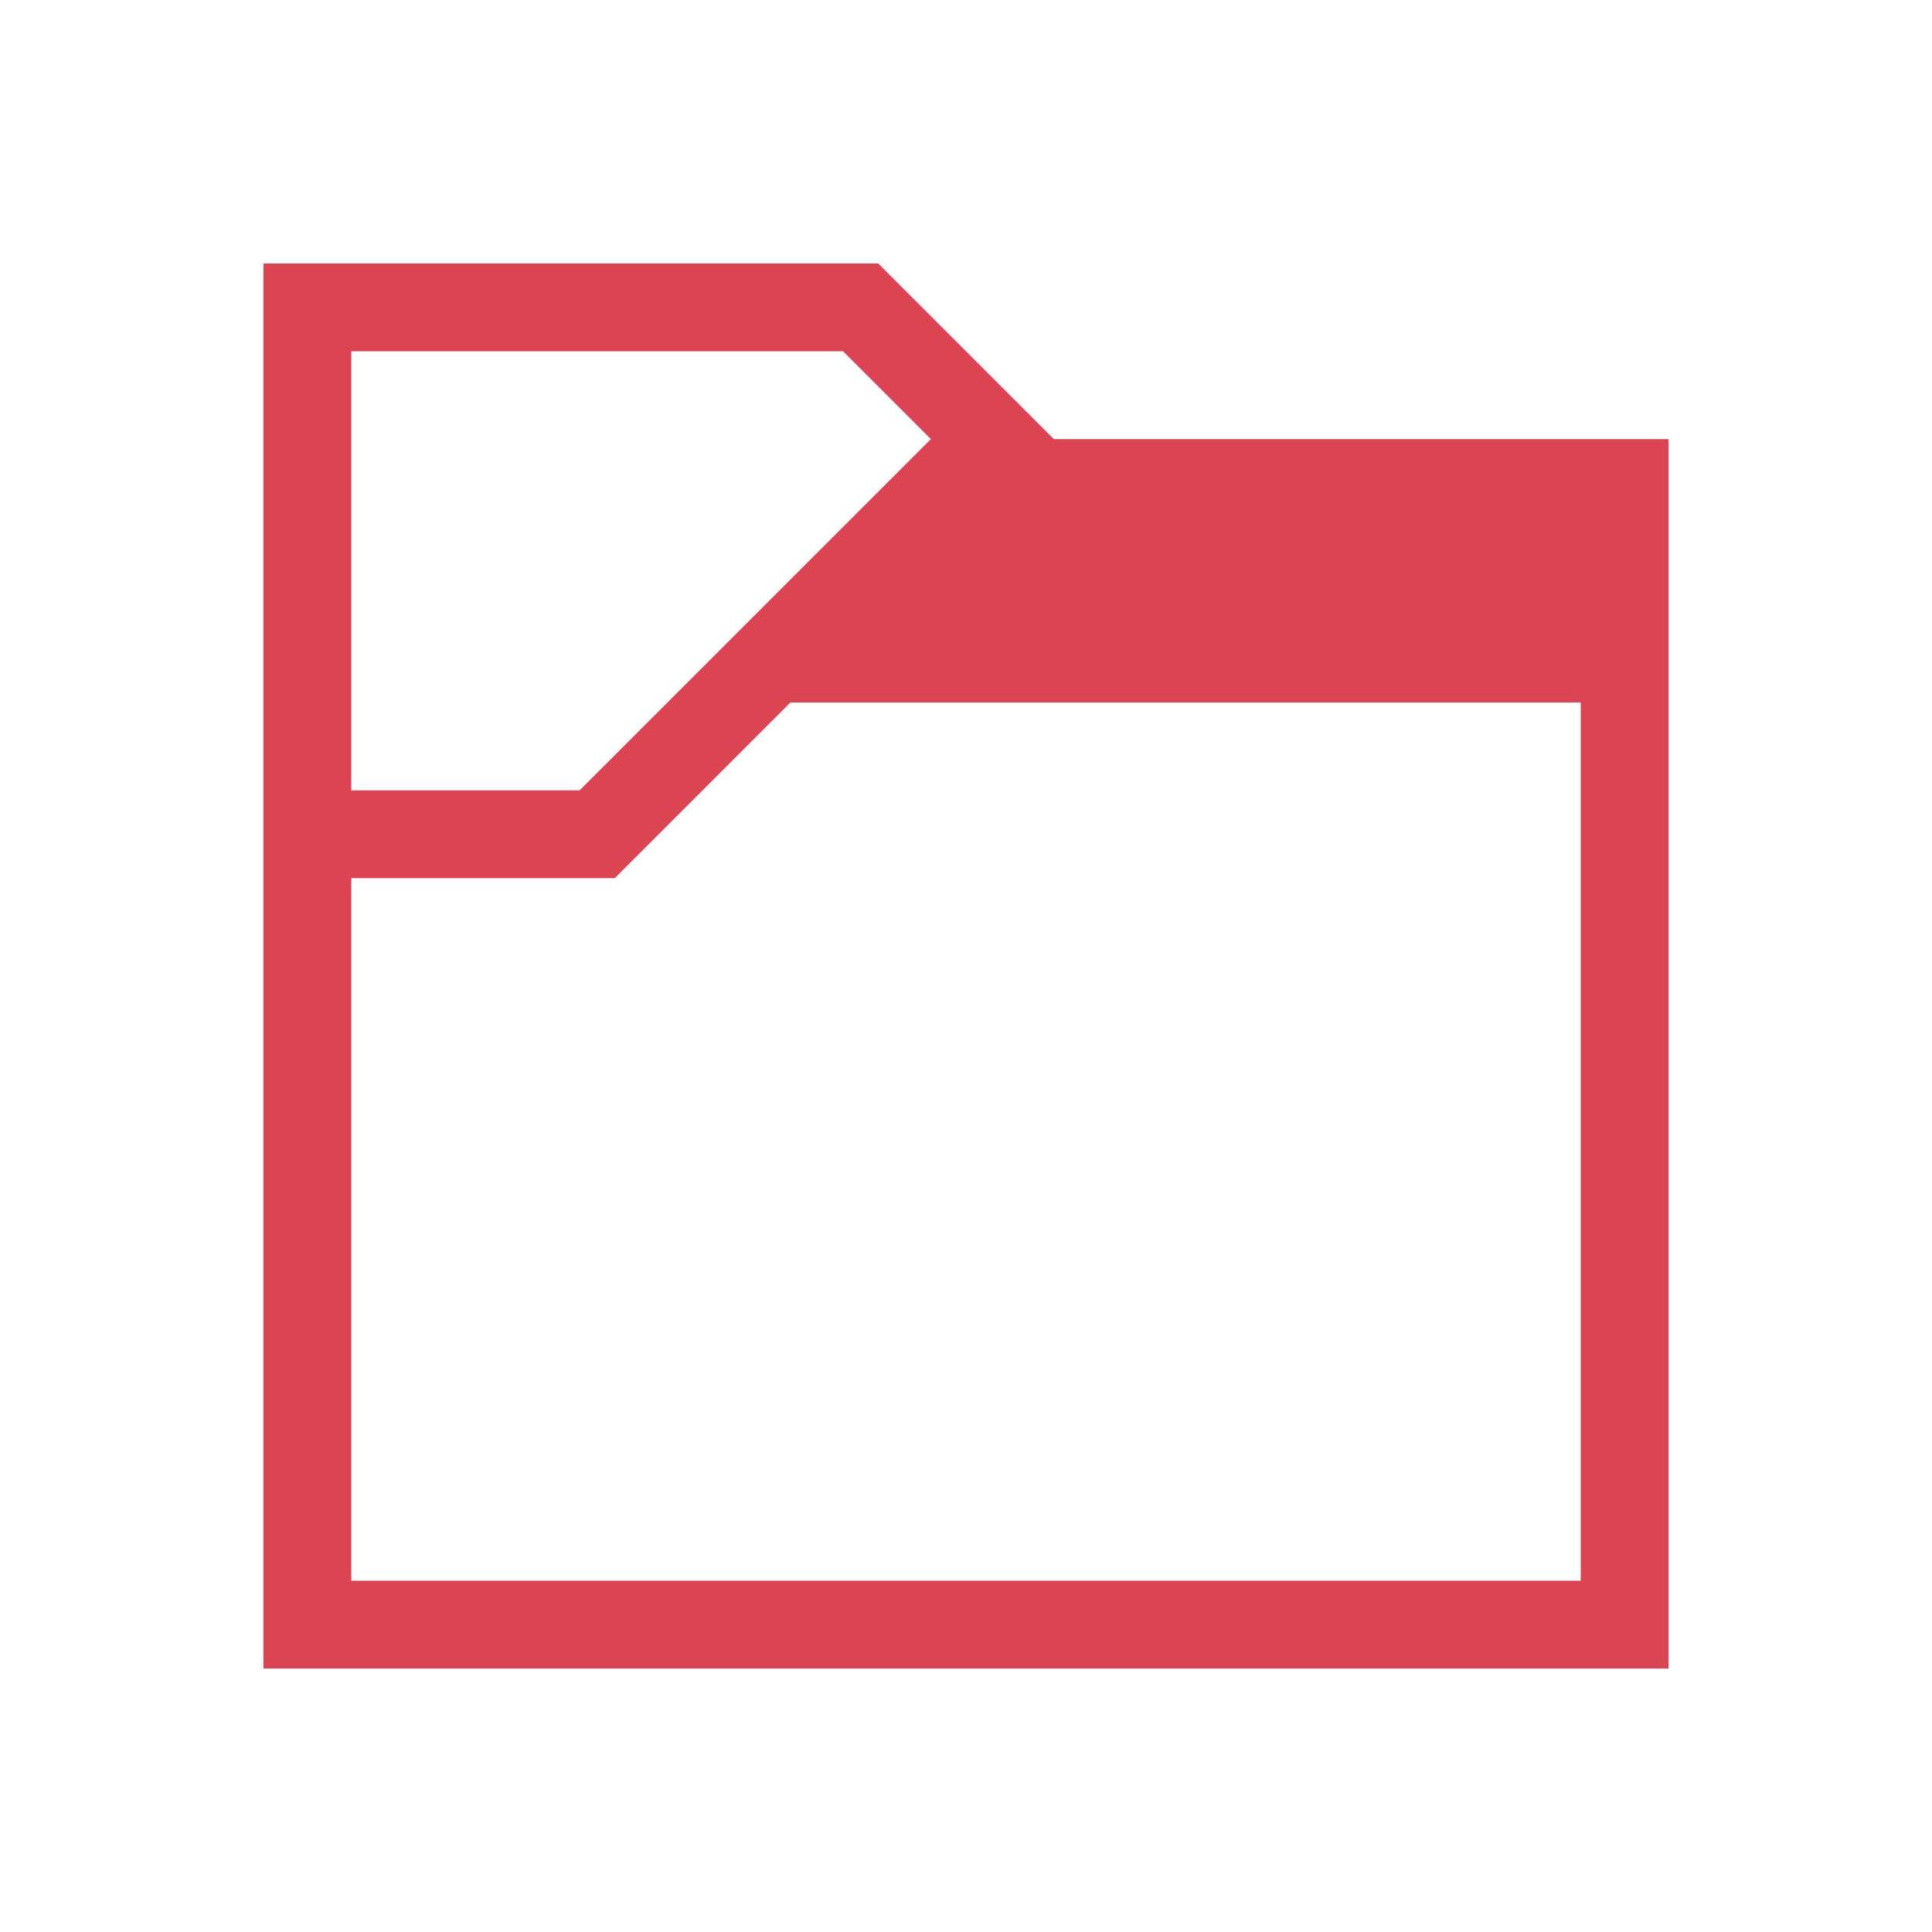
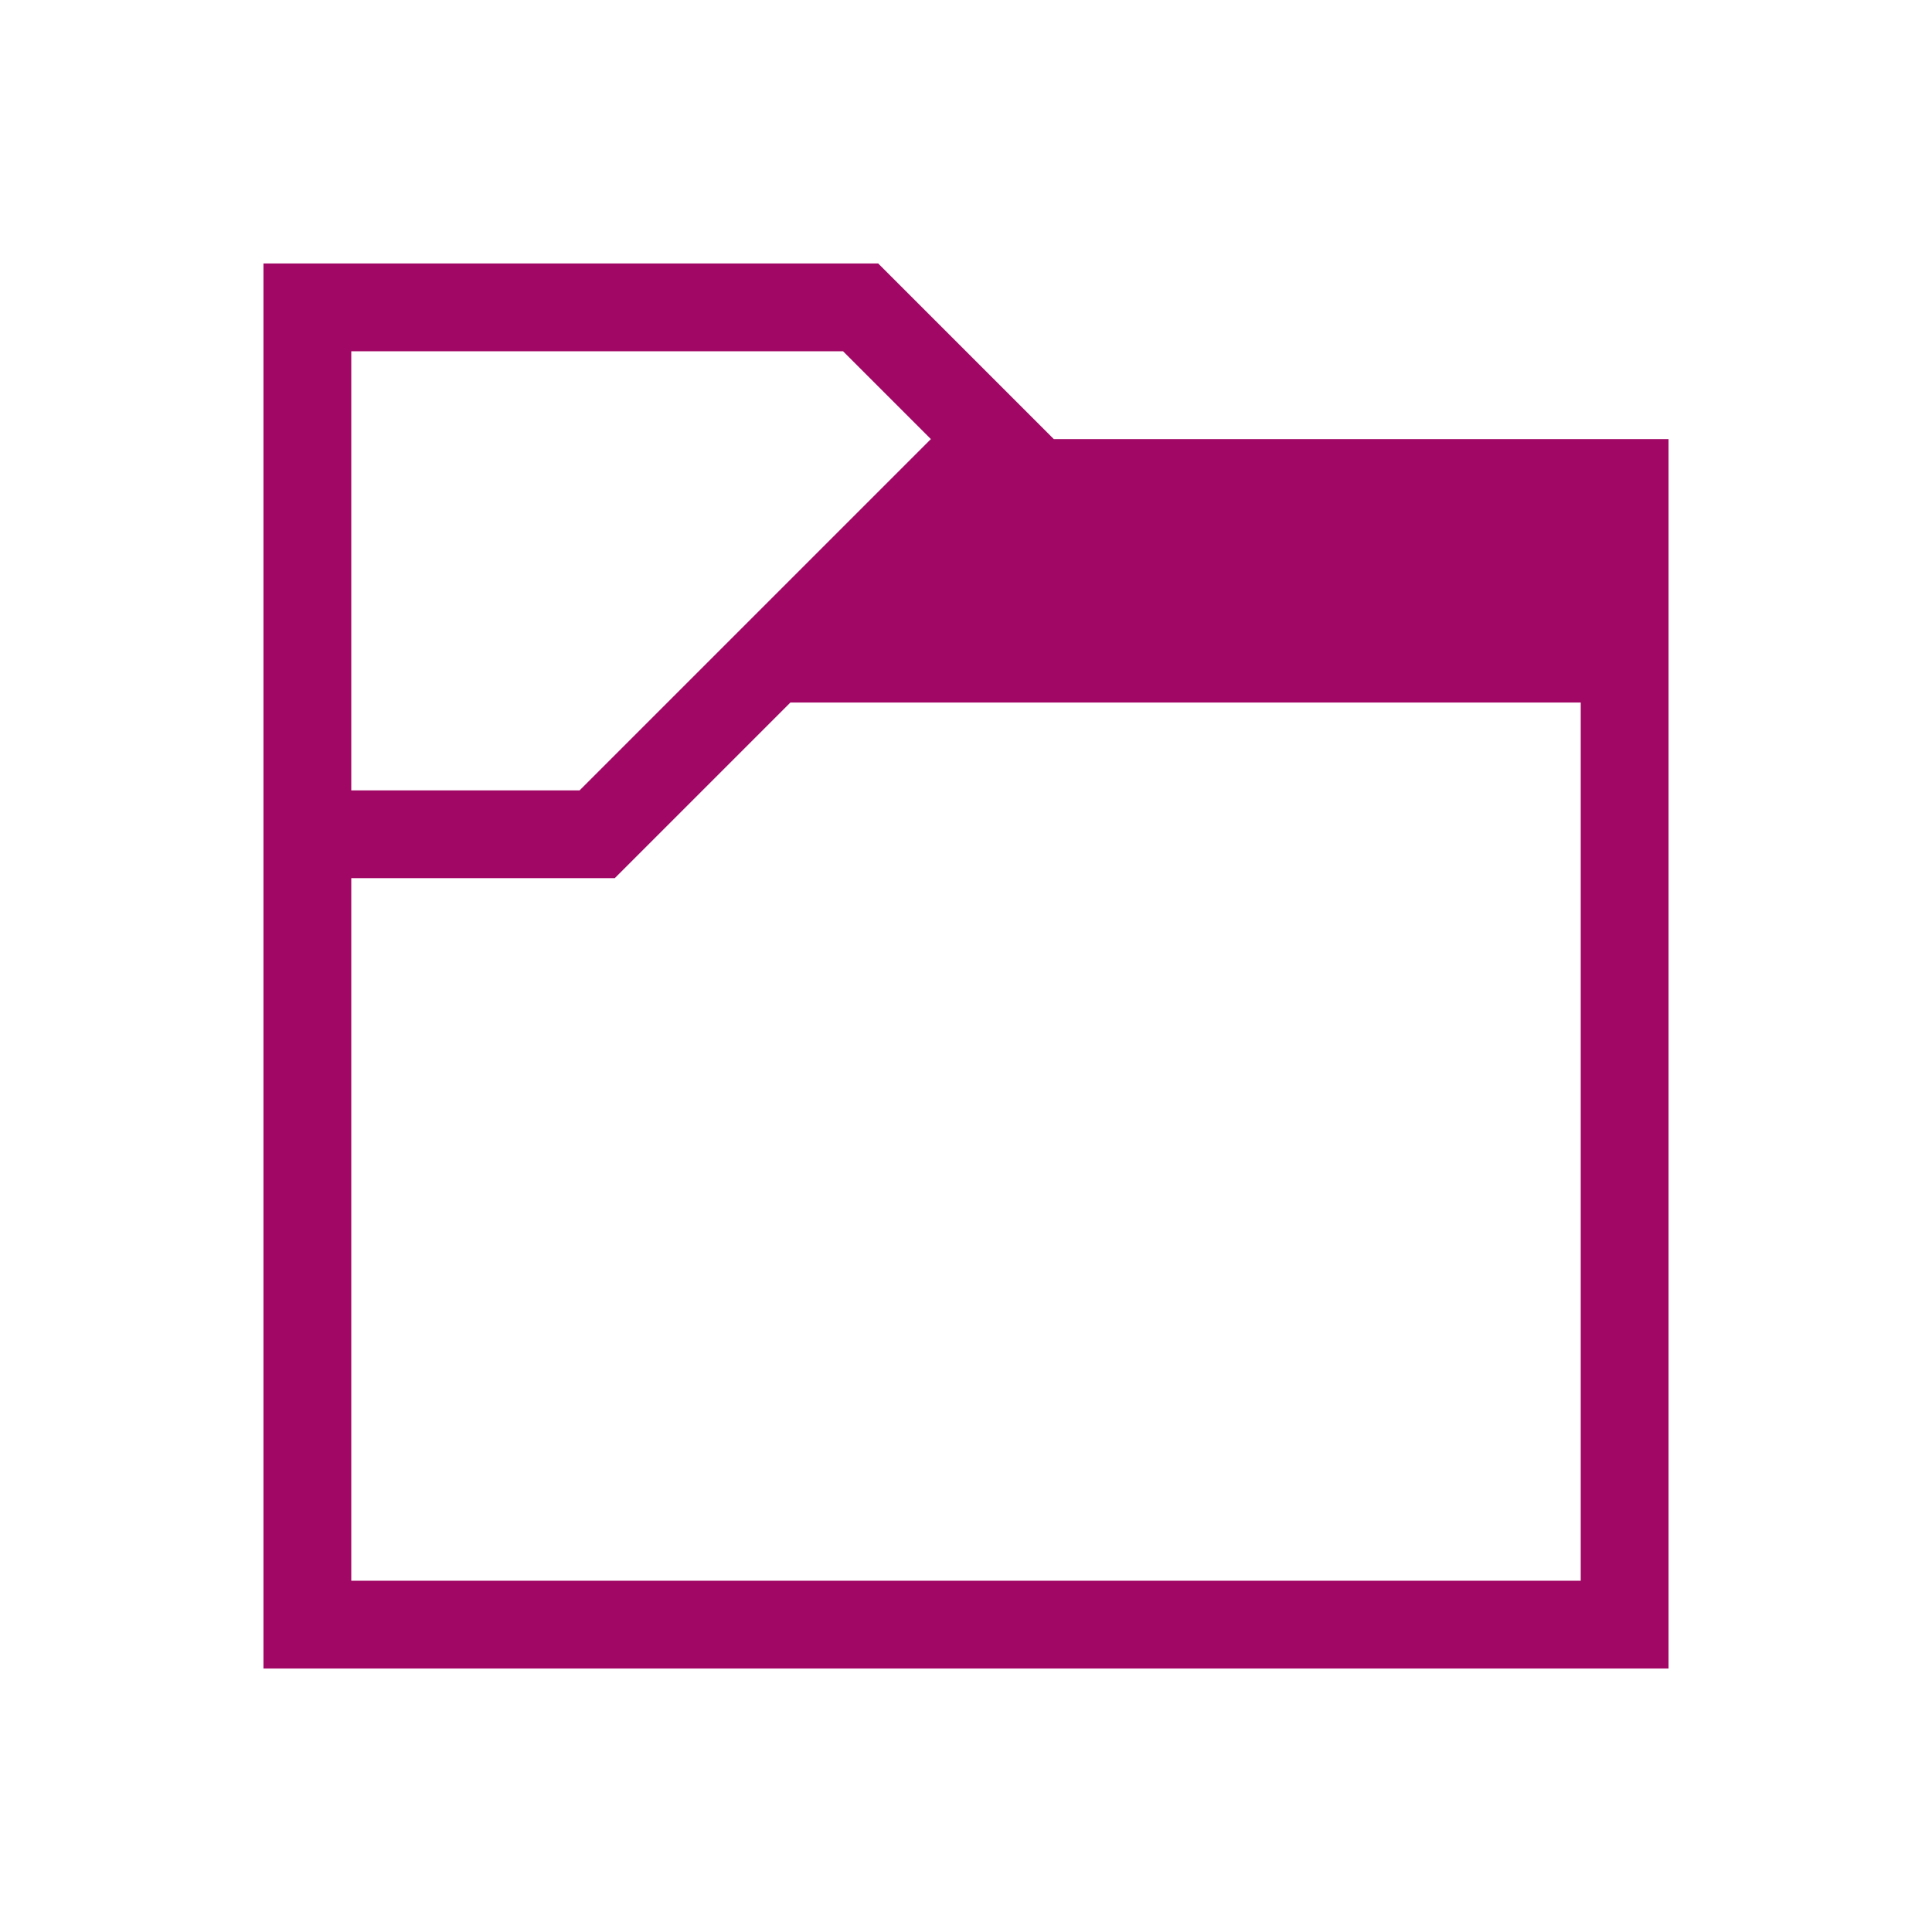
<svg xmlns="http://www.w3.org/2000/svg" viewBox="0 0 22 22">
  <defs id="defs3051">
    <style type="text/css" id="current-color-scheme">
      .ColorScheme-Text {
        color:#232629;
      }
      </style>
  </defs>
-   <path style="fill:#da4453" d="M 3 3 L 3 4 L 3 19 L 4 19 L 19 19 L 19 18 L 19 5 L 12 5 L 10 3 L 10 3 L 10 3 L 4 3 L 3 3 z M 4 4 L 7 4 L 9.6 4 L 10.6 5 L 6.6 9 L 6.6 9 L 4 9 L 4 4 z M 9 8 L 18 8 L 18 18 L 4 18 L 4 10 L 5.6 10 L 7 10 L 7 10 L 7 10 L 9 8 z " />
+   <path style="fill:#a10865" d="M 3 3 L 3 4 L 3 19 L 4 19 L 19 19 L 19 18 L 19 5 L 12 5 L 10 3 L 10 3 L 10 3 L 4 3 L 3 3 z M 4 4 L 7 4 L 9.6 4 L 10.6 5 L 6.6 9 L 6.6 9 L 4 9 L 4 4 z M 9 8 L 18 8 L 18 18 L 4 18 L 4 10 L 5.6 10 L 7 10 L 7 10 L 7 10 L 9 8 z " />
</svg>
